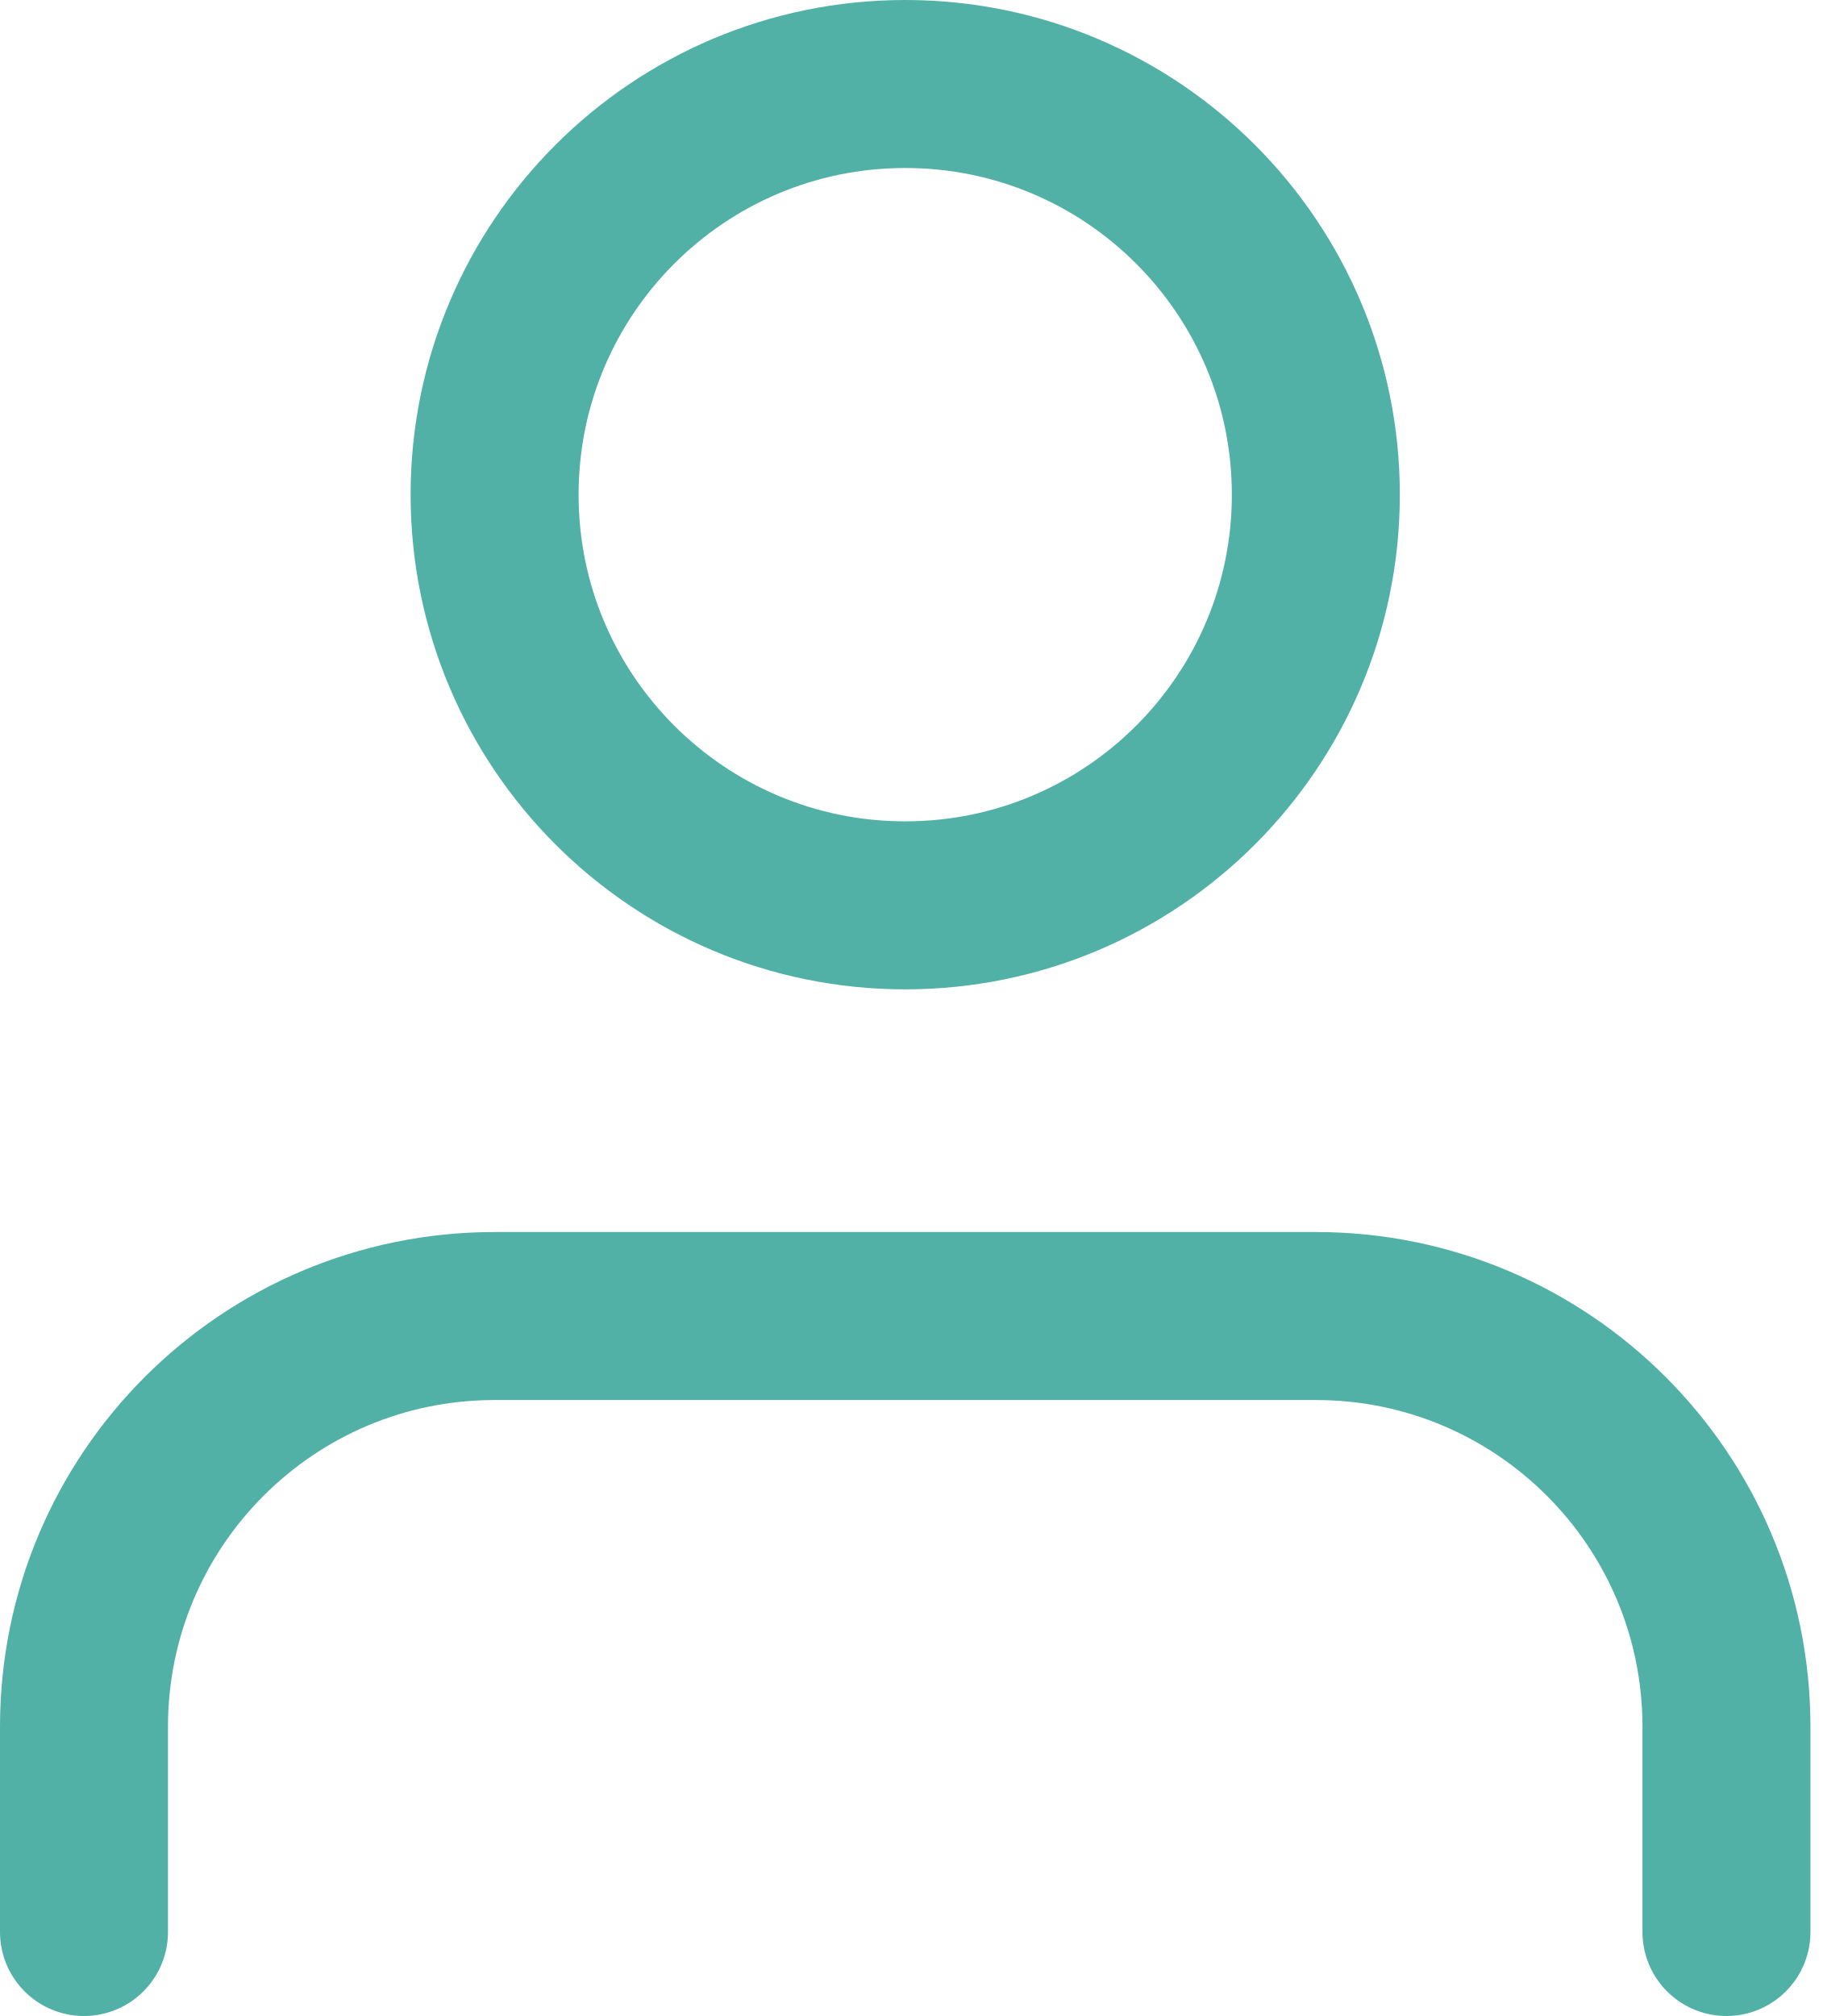
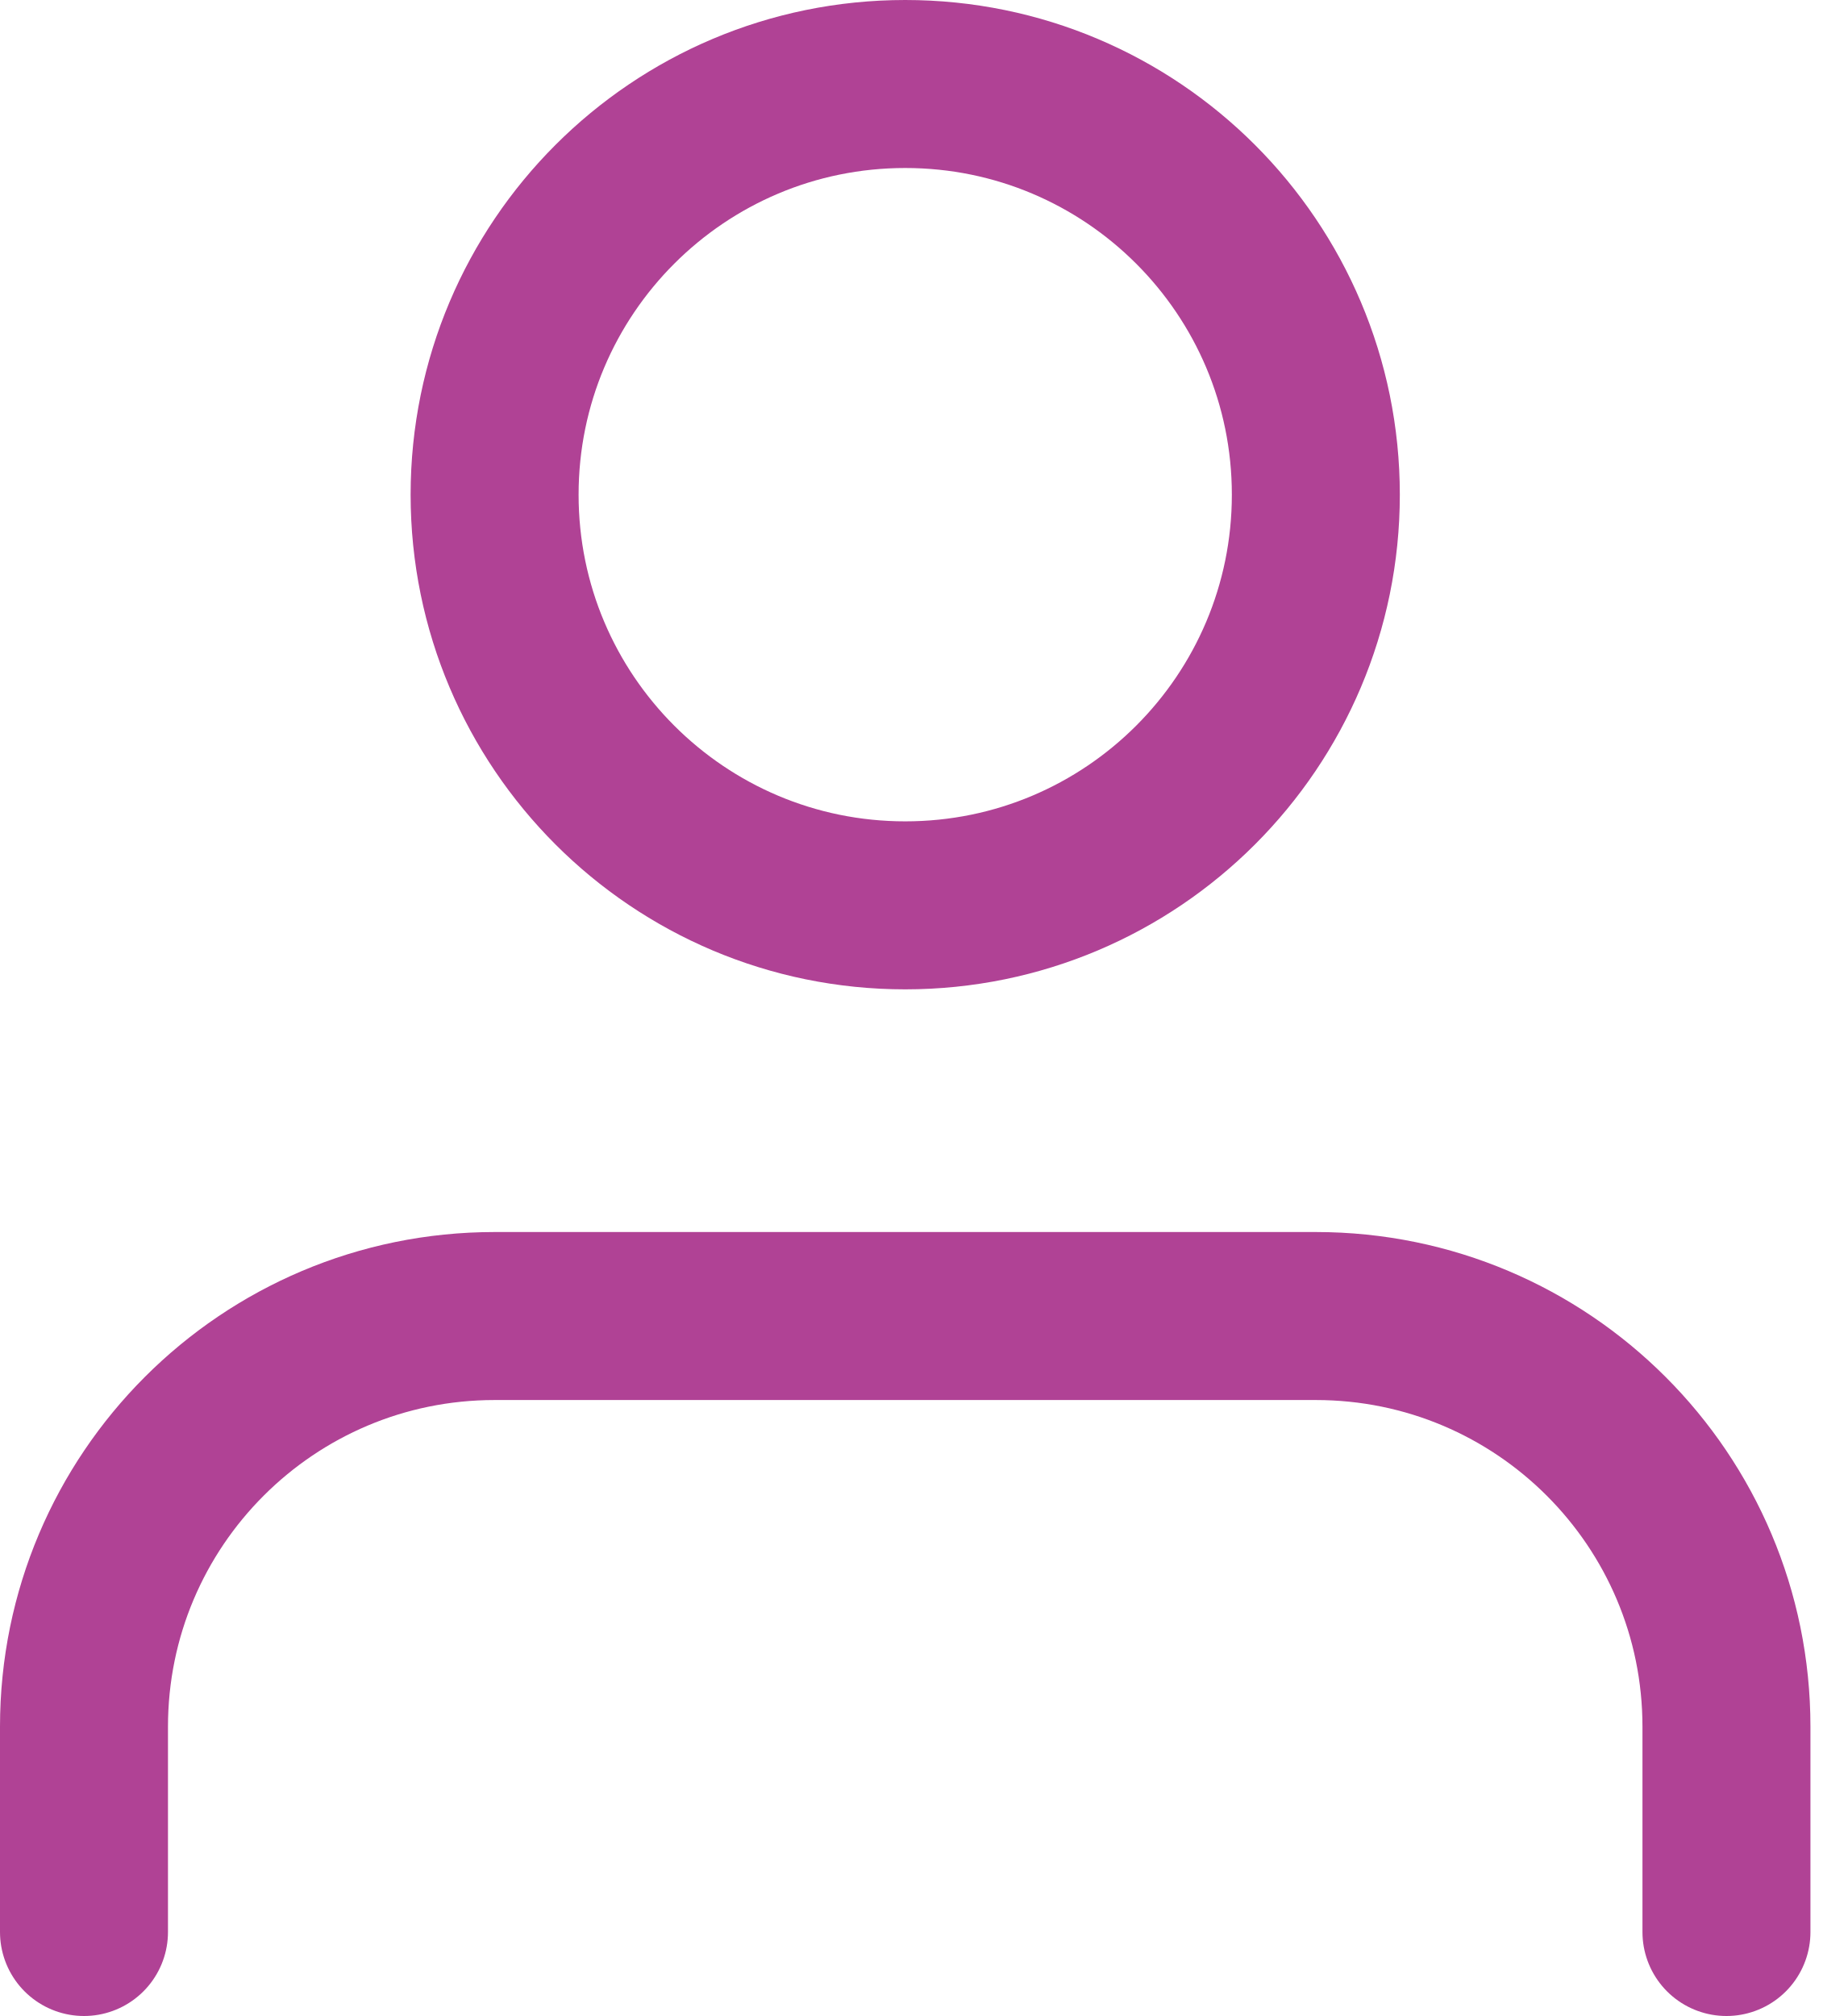
<svg xmlns="http://www.w3.org/2000/svg" width="22" height="24" viewBox="0 0 22 24" fill="none">
-   <path d="M20.556 23V20.556C20.556 17.855 18.367 15.667 15.667 15.667H5.889C3.189 15.667 1 17.855 1 20.556V23" stroke="#51B1A6" stroke-width="2" stroke-linecap="round" stroke-linejoin="round" />
-   <circle cx="10.778" cy="5.889" r="4.889" stroke="#51B1A6" stroke-width="2" stroke-linecap="round" stroke-linejoin="round" />
+   <path d="M20.556 23V20.556C20.556 17.856 18.367 15.667 15.667 15.667H5.889C3.189 15.667 1 17.856 1 20.556V23" stroke="#B04295" stroke-width="2" stroke-linecap="round" stroke-linejoin="round" />
+   <circle cx="10.778" cy="5.889" r="4.889" stroke="#B04295" stroke-width="2" stroke-linecap="round" stroke-linejoin="round" />
</svg>
